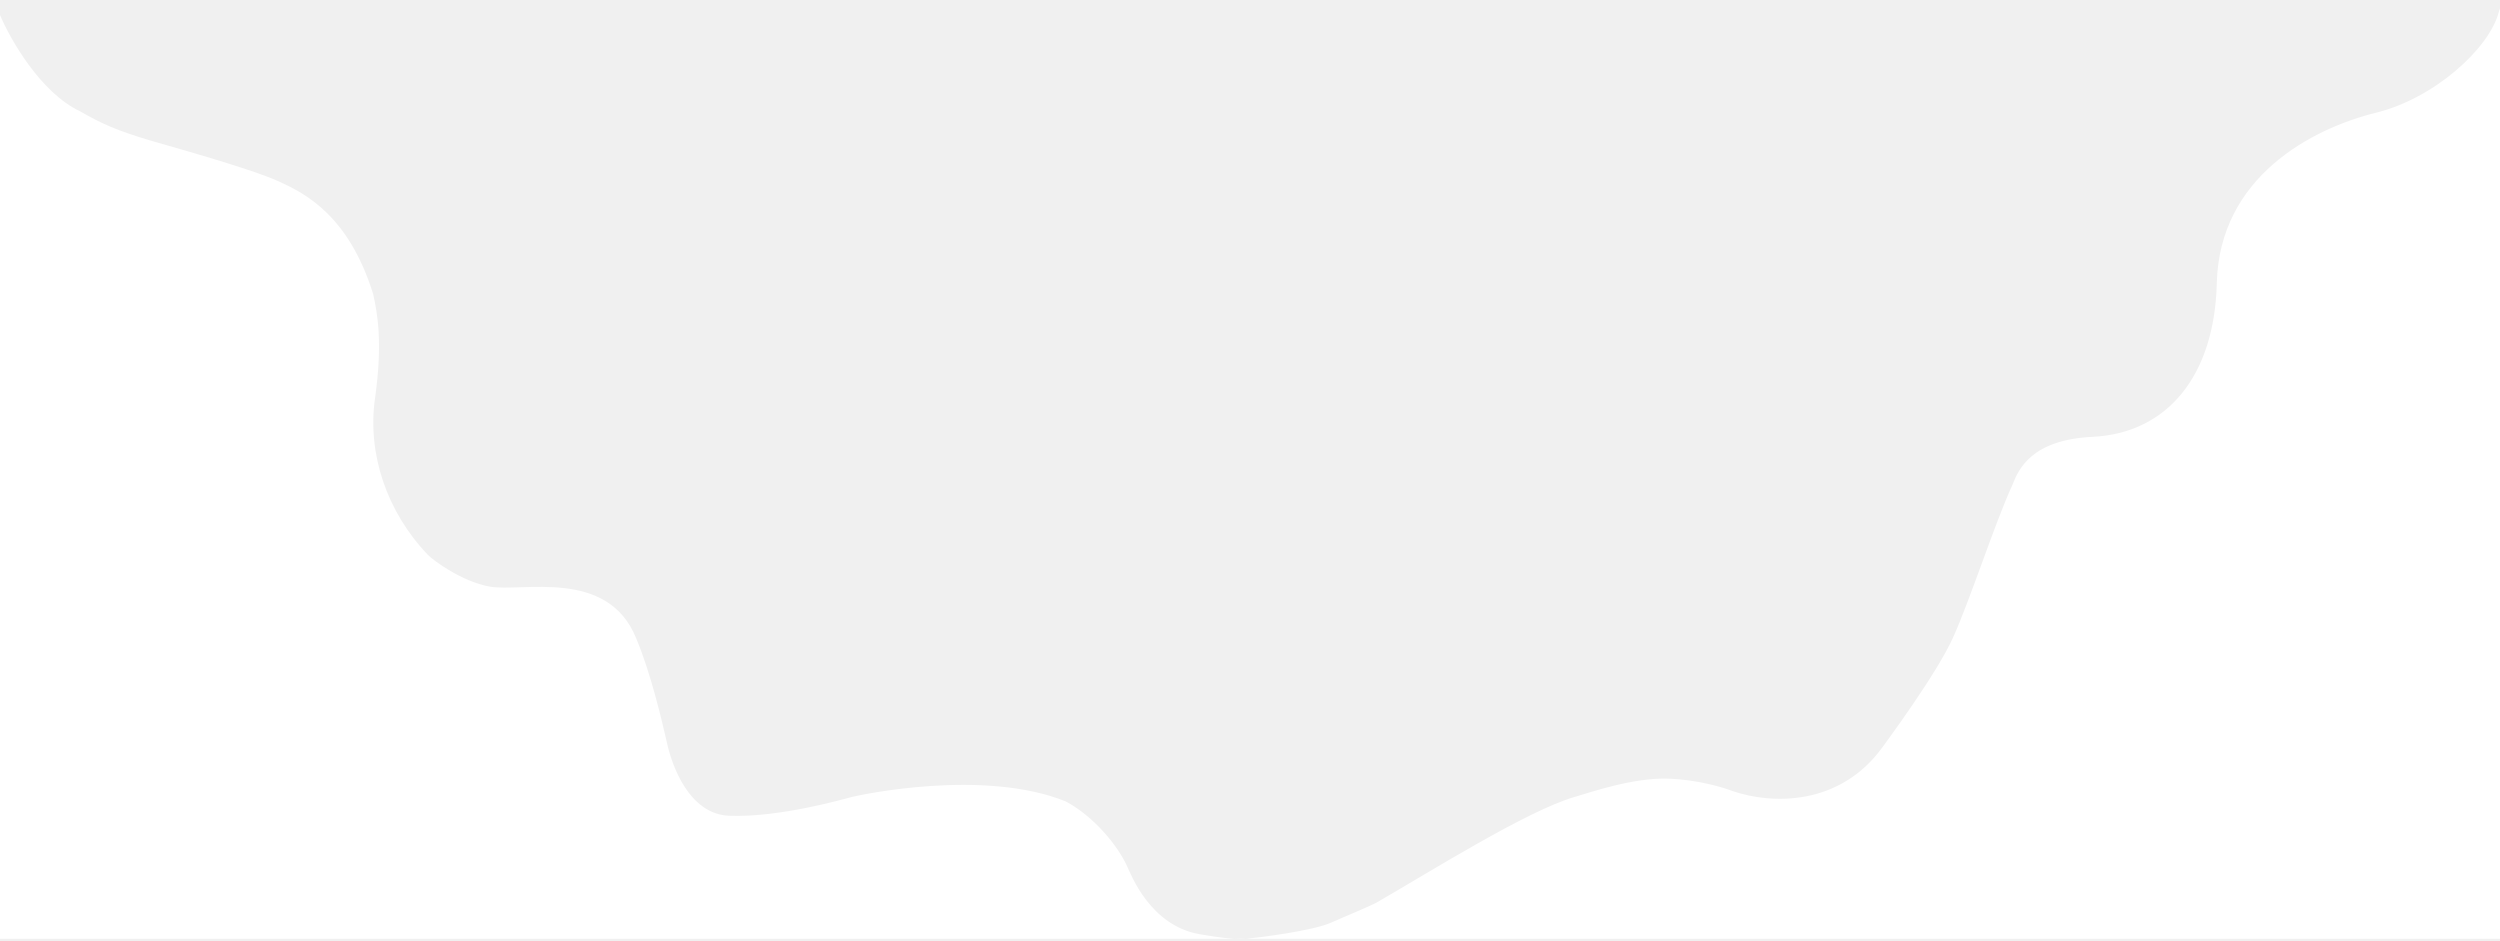
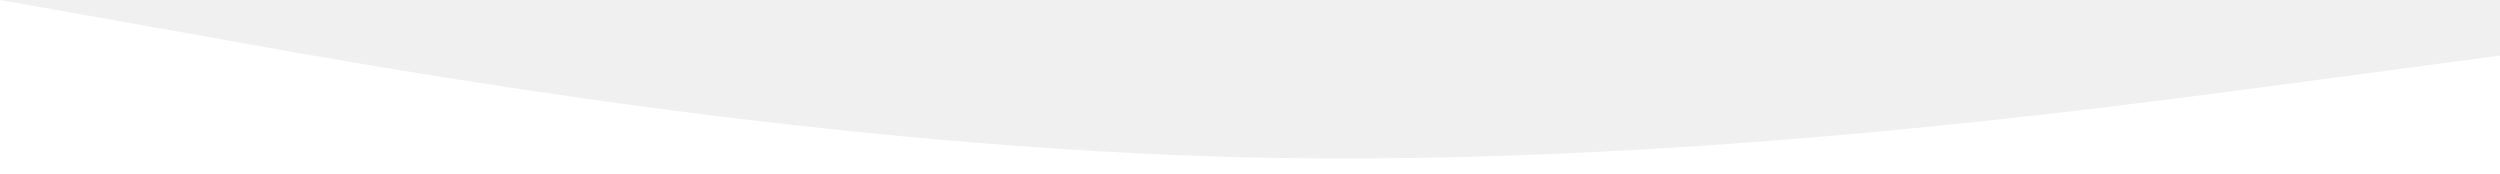
- <svg xmlns="http://www.w3.org/2000/svg" width="1920" height="722" viewBox="0 0 1920 722" fill="none">
-   <path d="M0 11.5C7.833 30.167 31.1 71.1 61.5 85.5C79 95.5 89.5 100 114 107.5C122.725 110.171 191.801 129.024 214.5 139.5C234 148.5 267.5 165 286.5 225.5C290 241 294 263.5 288 306C282 348.5 297 393 328.5 426C332.795 430.5 354.789 446.682 376 450.5C401 455 466.5 436 488.5 490C499.938 517.213 508.264 553.306 511.85 568.85L512 569.5C516 588.5 529.486 625.326 560 626.5C599 628 649.077 613.356 654.5 612C660.5 610.5 755.5 590 818.5 615.5C840 627 858.115 649 865.5 665C868.731 672 883.5 711 921.5 717.5C925.609 718.203 937.812 720.367 947.891 721H957C967 720 1008 715 1022.5 708.5C1034.1 703.3 1051 696.5 1057.5 693C1097.5 670 1173 622.429 1209.5 612C1220 609 1254 597 1281.5 598C1303.5 598.8 1323.33 604.667 1330.5 607.5C1361 618 1413.2 619.1 1446 573.5C1448.5 570 1487.28 517.762 1500 489.5C1513.5 459.5 1532.17 401.333 1545.5 372.5C1550 361 1559.5 337.806 1607 335.5C1664.5 332.709 1700.75 288.654 1702.5 217.5C1704.5 136 1775.19 98.813 1825 86.5C1869.5 75.5 1911.5 37.5 1919 9.5C1925 -12.9 1943.5 10.833 1952 25.5L1931.5 721H957C954.471 721.253 951.302 721.214 947.891 721H-21V11.5H0Z" fill="white" />
+ <svg xmlns="http://www.w3.org/2000/svg" viewBox="0 0 1440 100">
+   <path fill="#fff" fill-opacity="1" d="M0,0L120,21.3C240,43,480,85,720,90.7C960,96,1200,64,1320,48L1440,32L1440,320L1320,320C1200,320,960,320,720,320C480,320,240,320,120,320L0,320Z" />
</svg>
